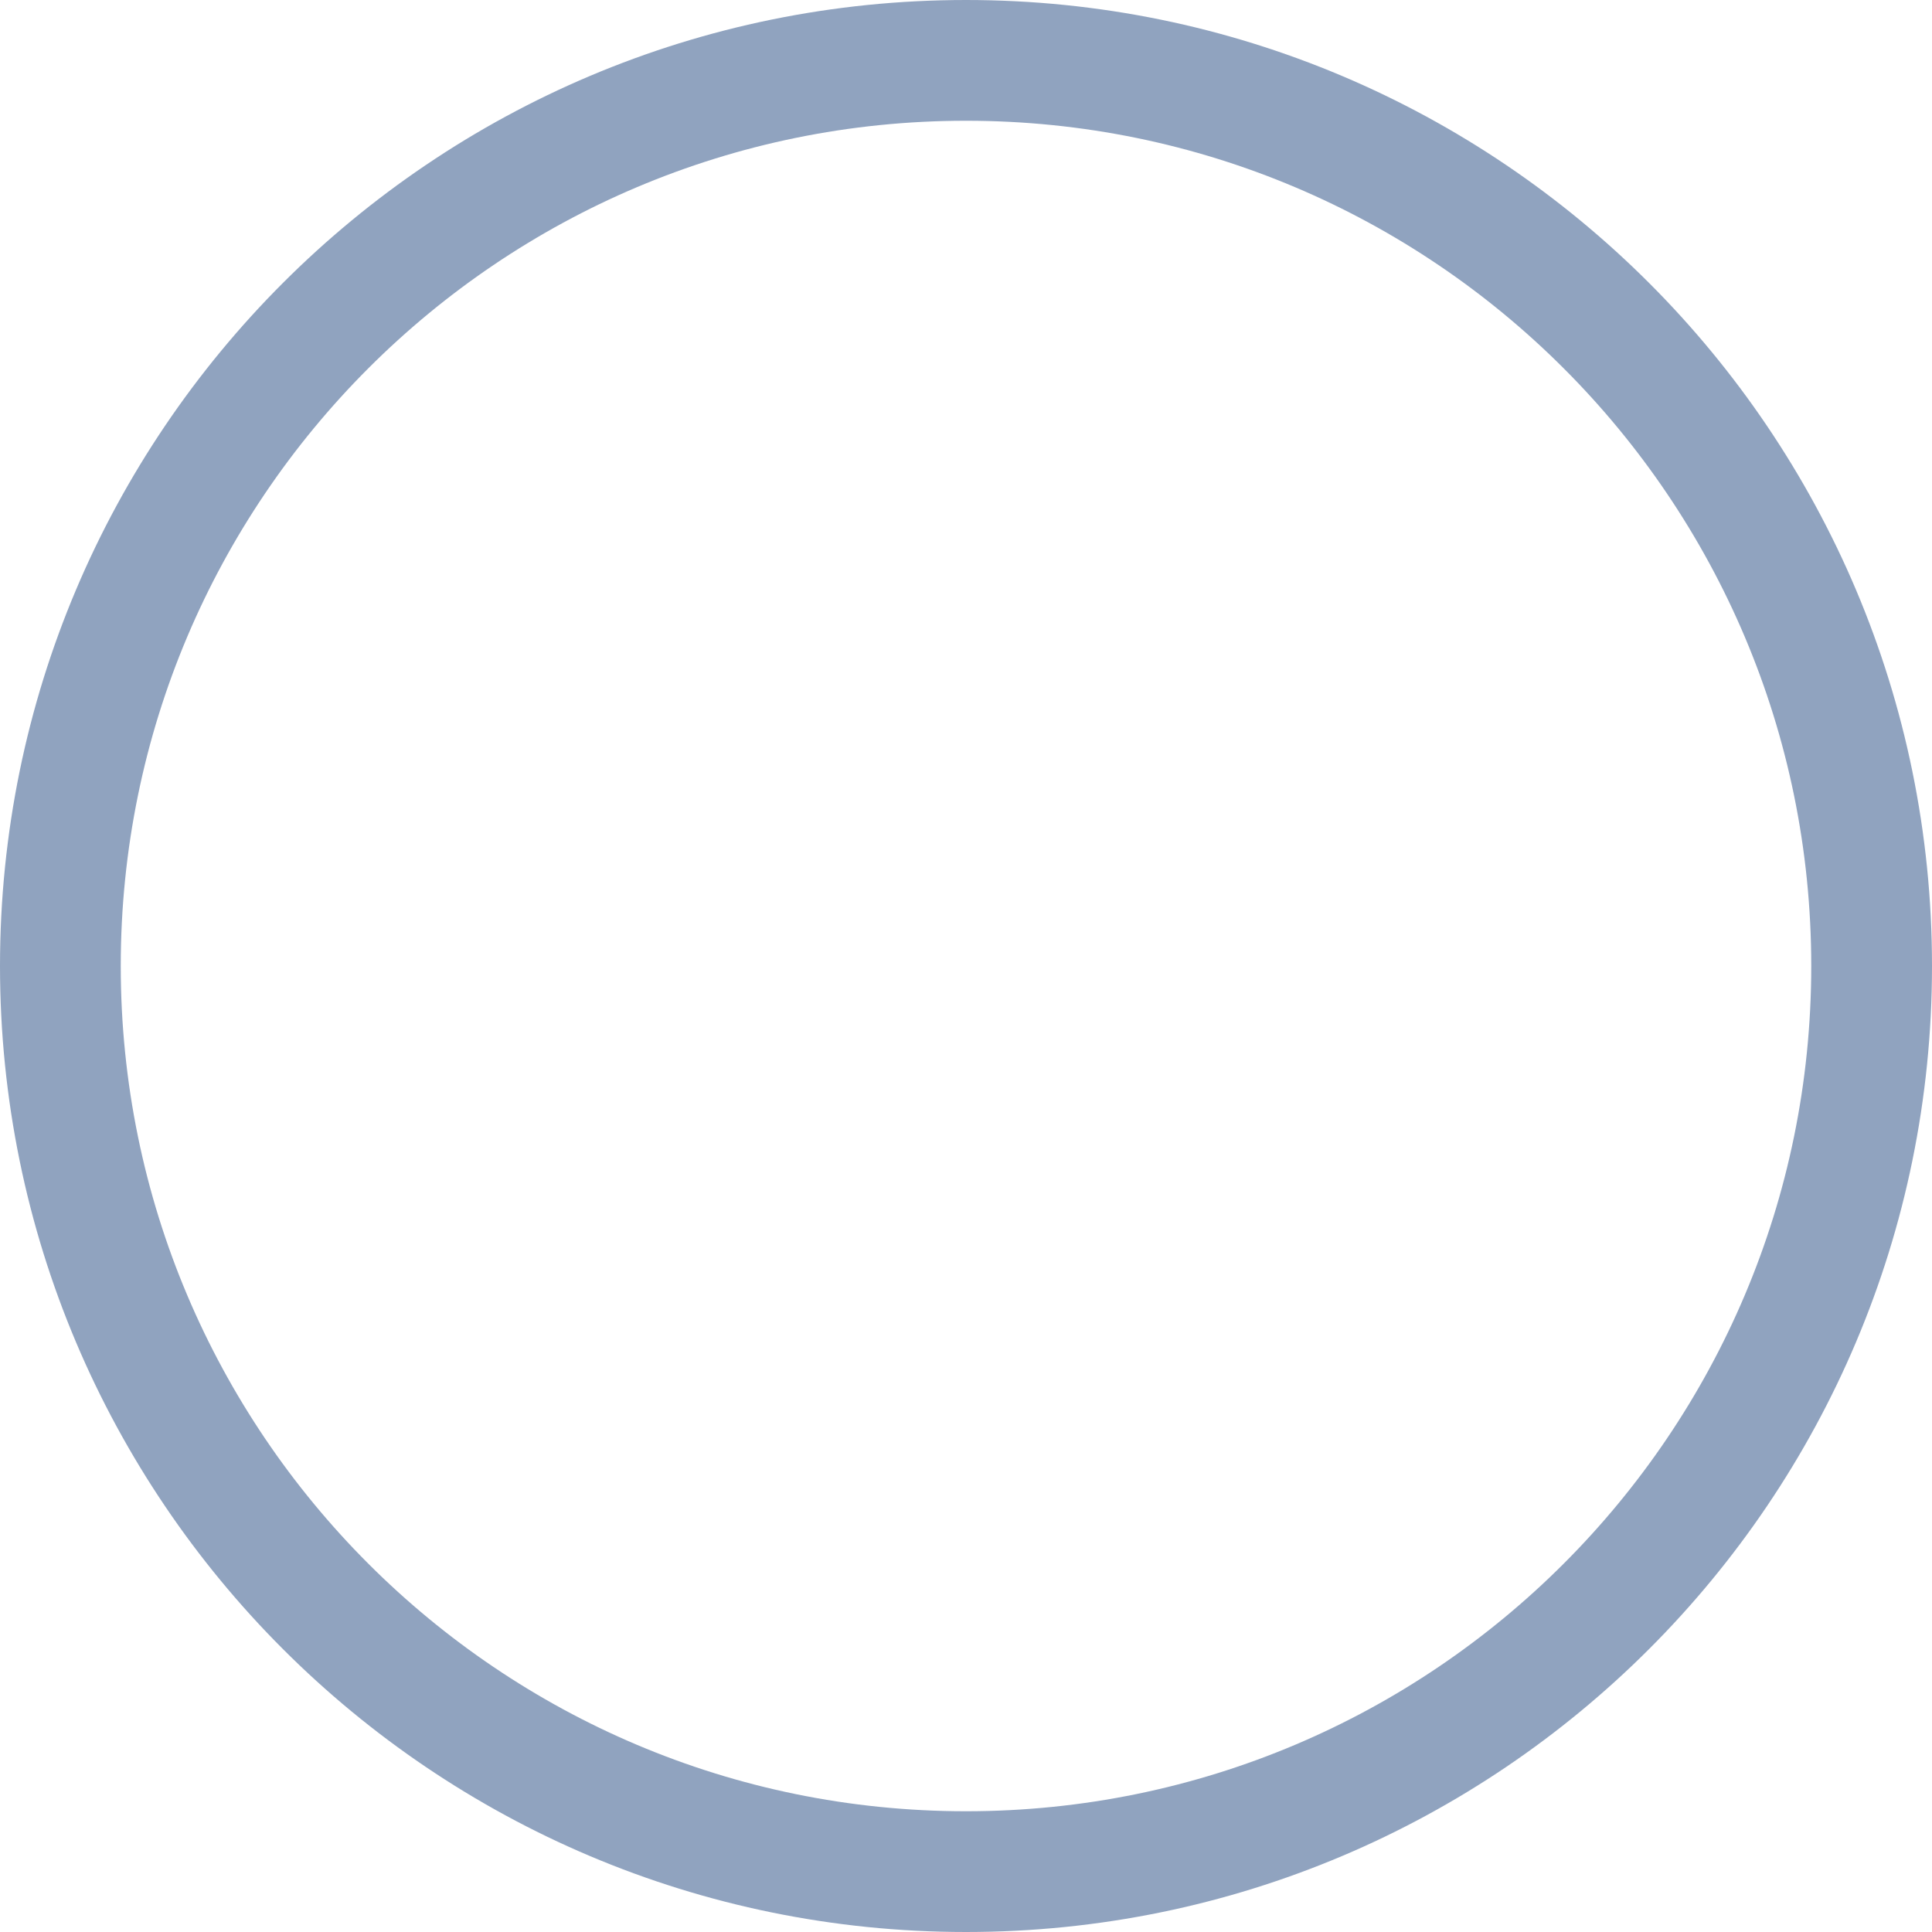
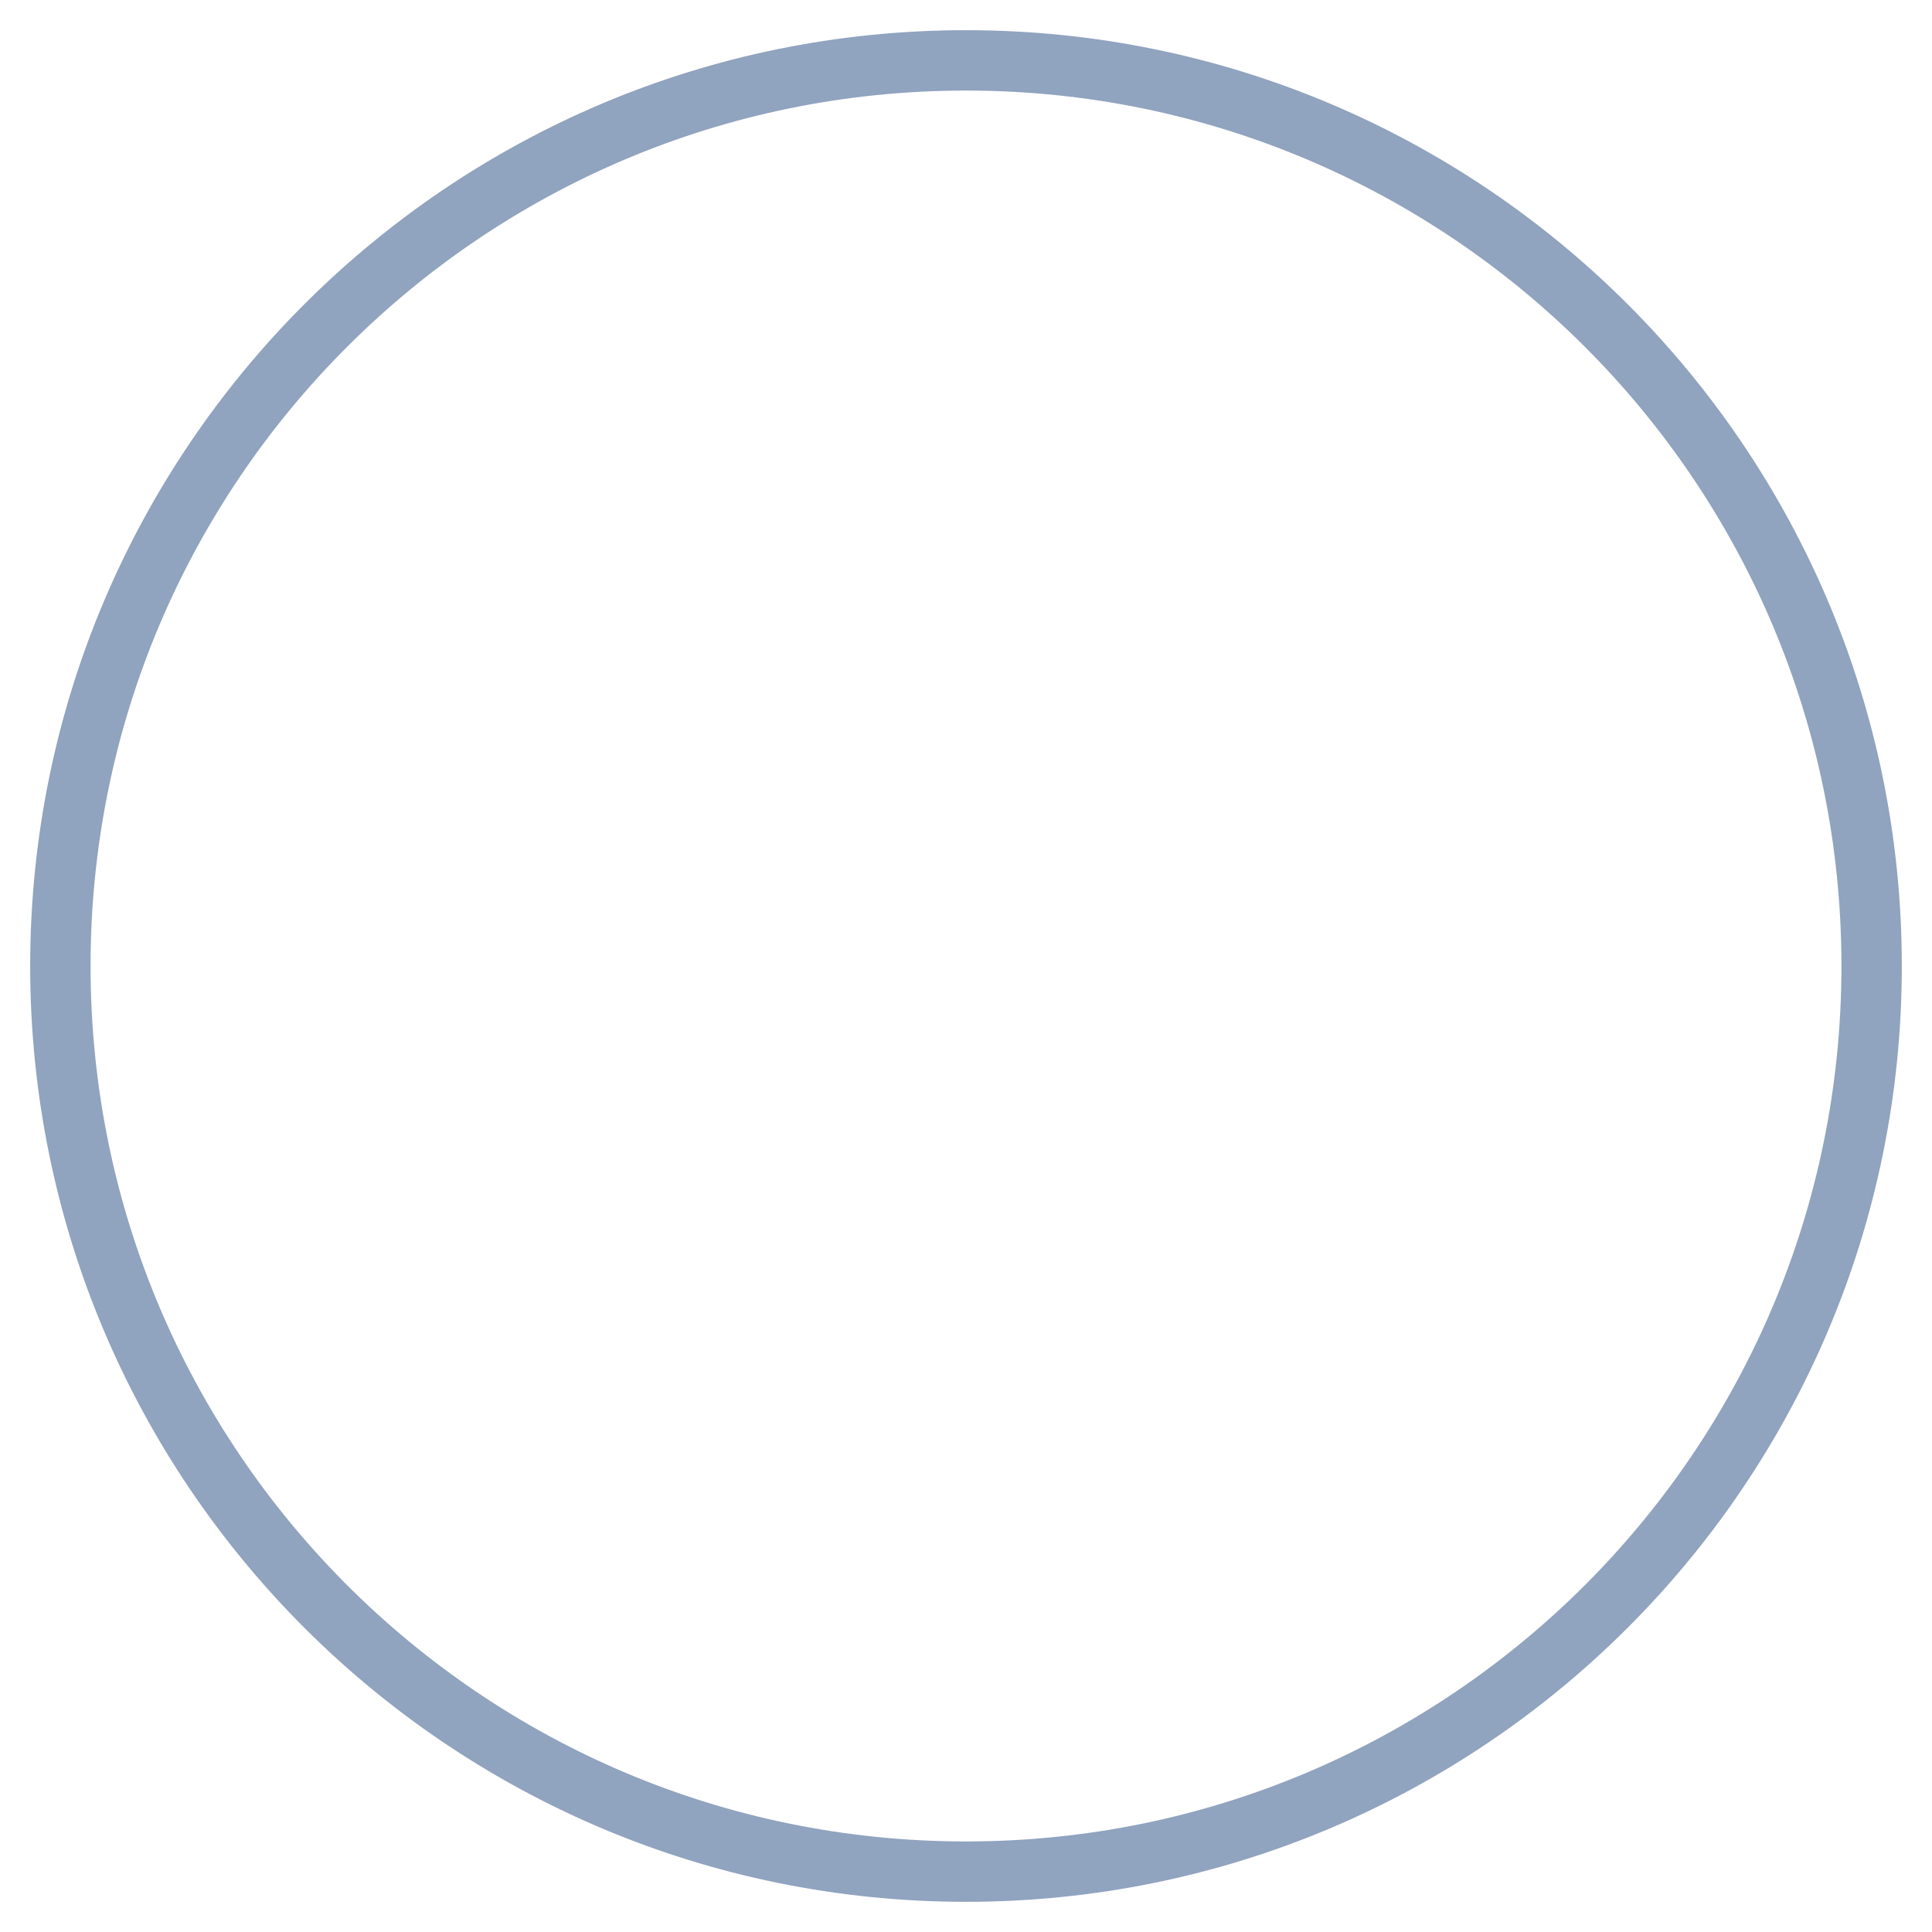
<svg xmlns="http://www.w3.org/2000/svg" width="32" height="32" viewBox="0 0 32 32" fill="none">
  <g id="Frame 1">
    <g id="Group 2">
-       <circle id="Ellipse 3" cx="16" cy="16" r="15" transform="rotate(90 16 16)" stroke="#90A3BF" stroke-width="2" />
+       <circle id="Ellipse 3" cx="16" cy="16" r="15" transform="rotate(90 16 16)" stroke="#90A3BF" strokeWidth="2" />
    </g>
  </g>
</svg>
